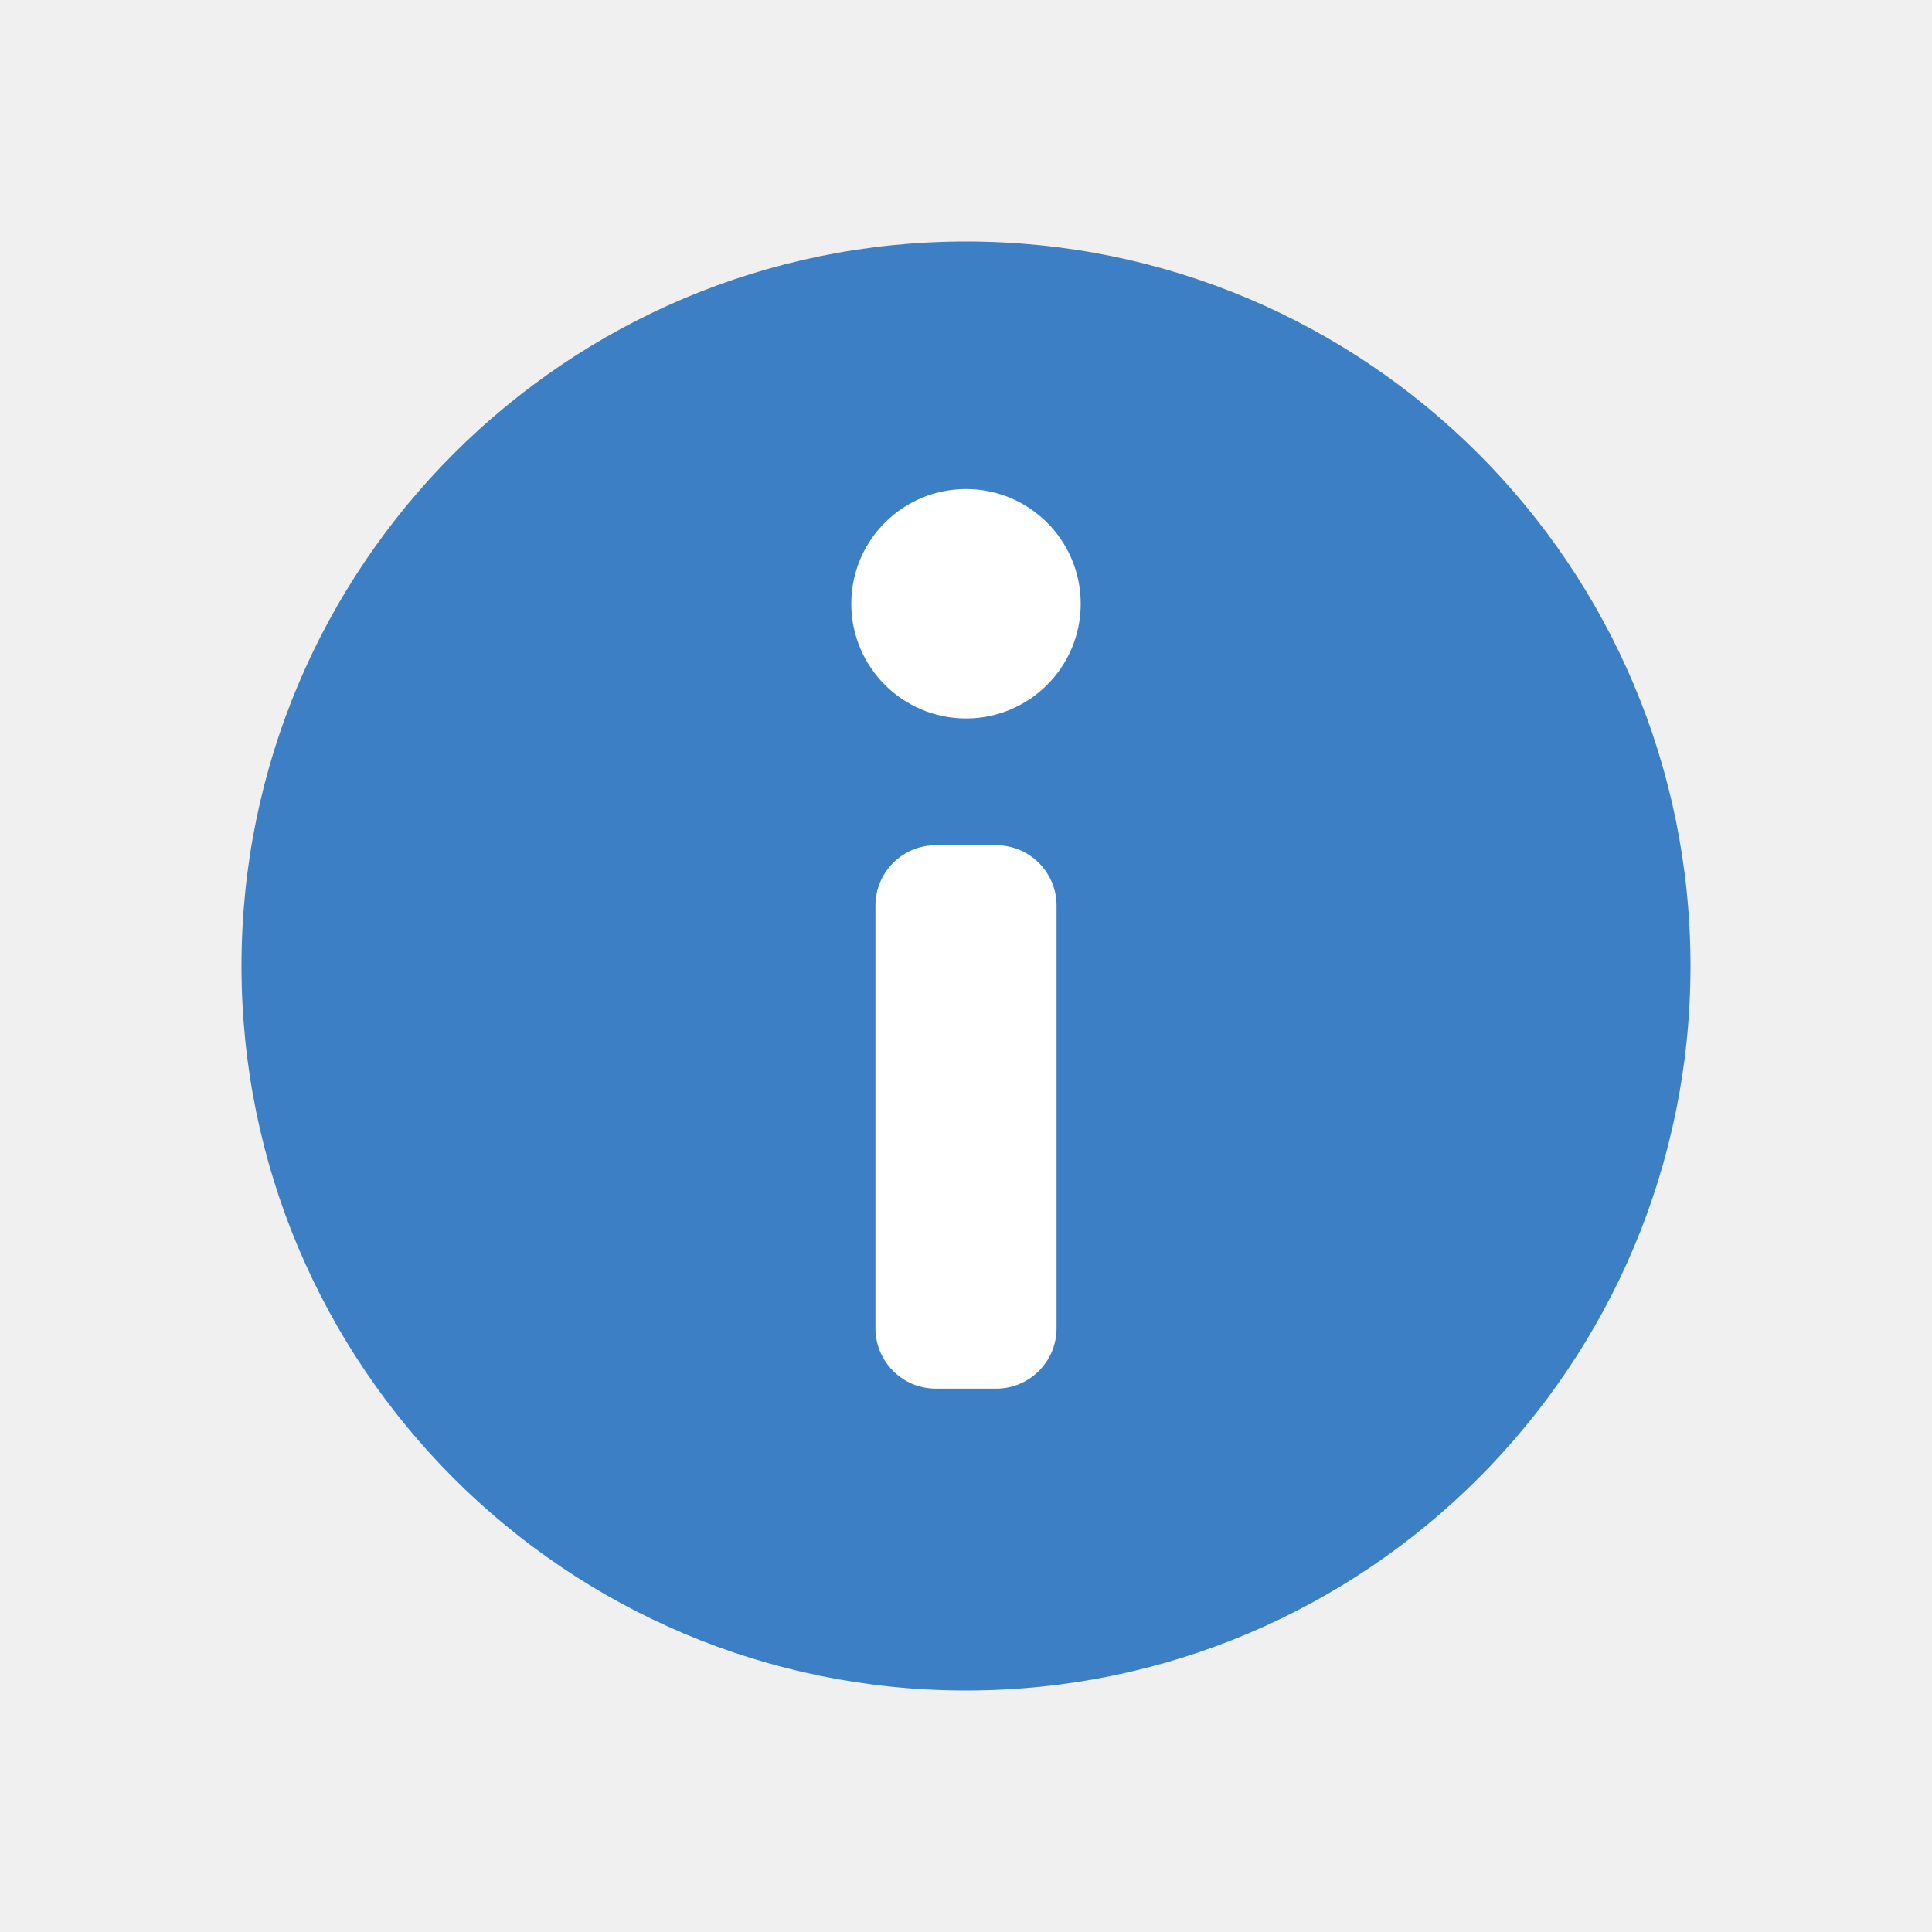
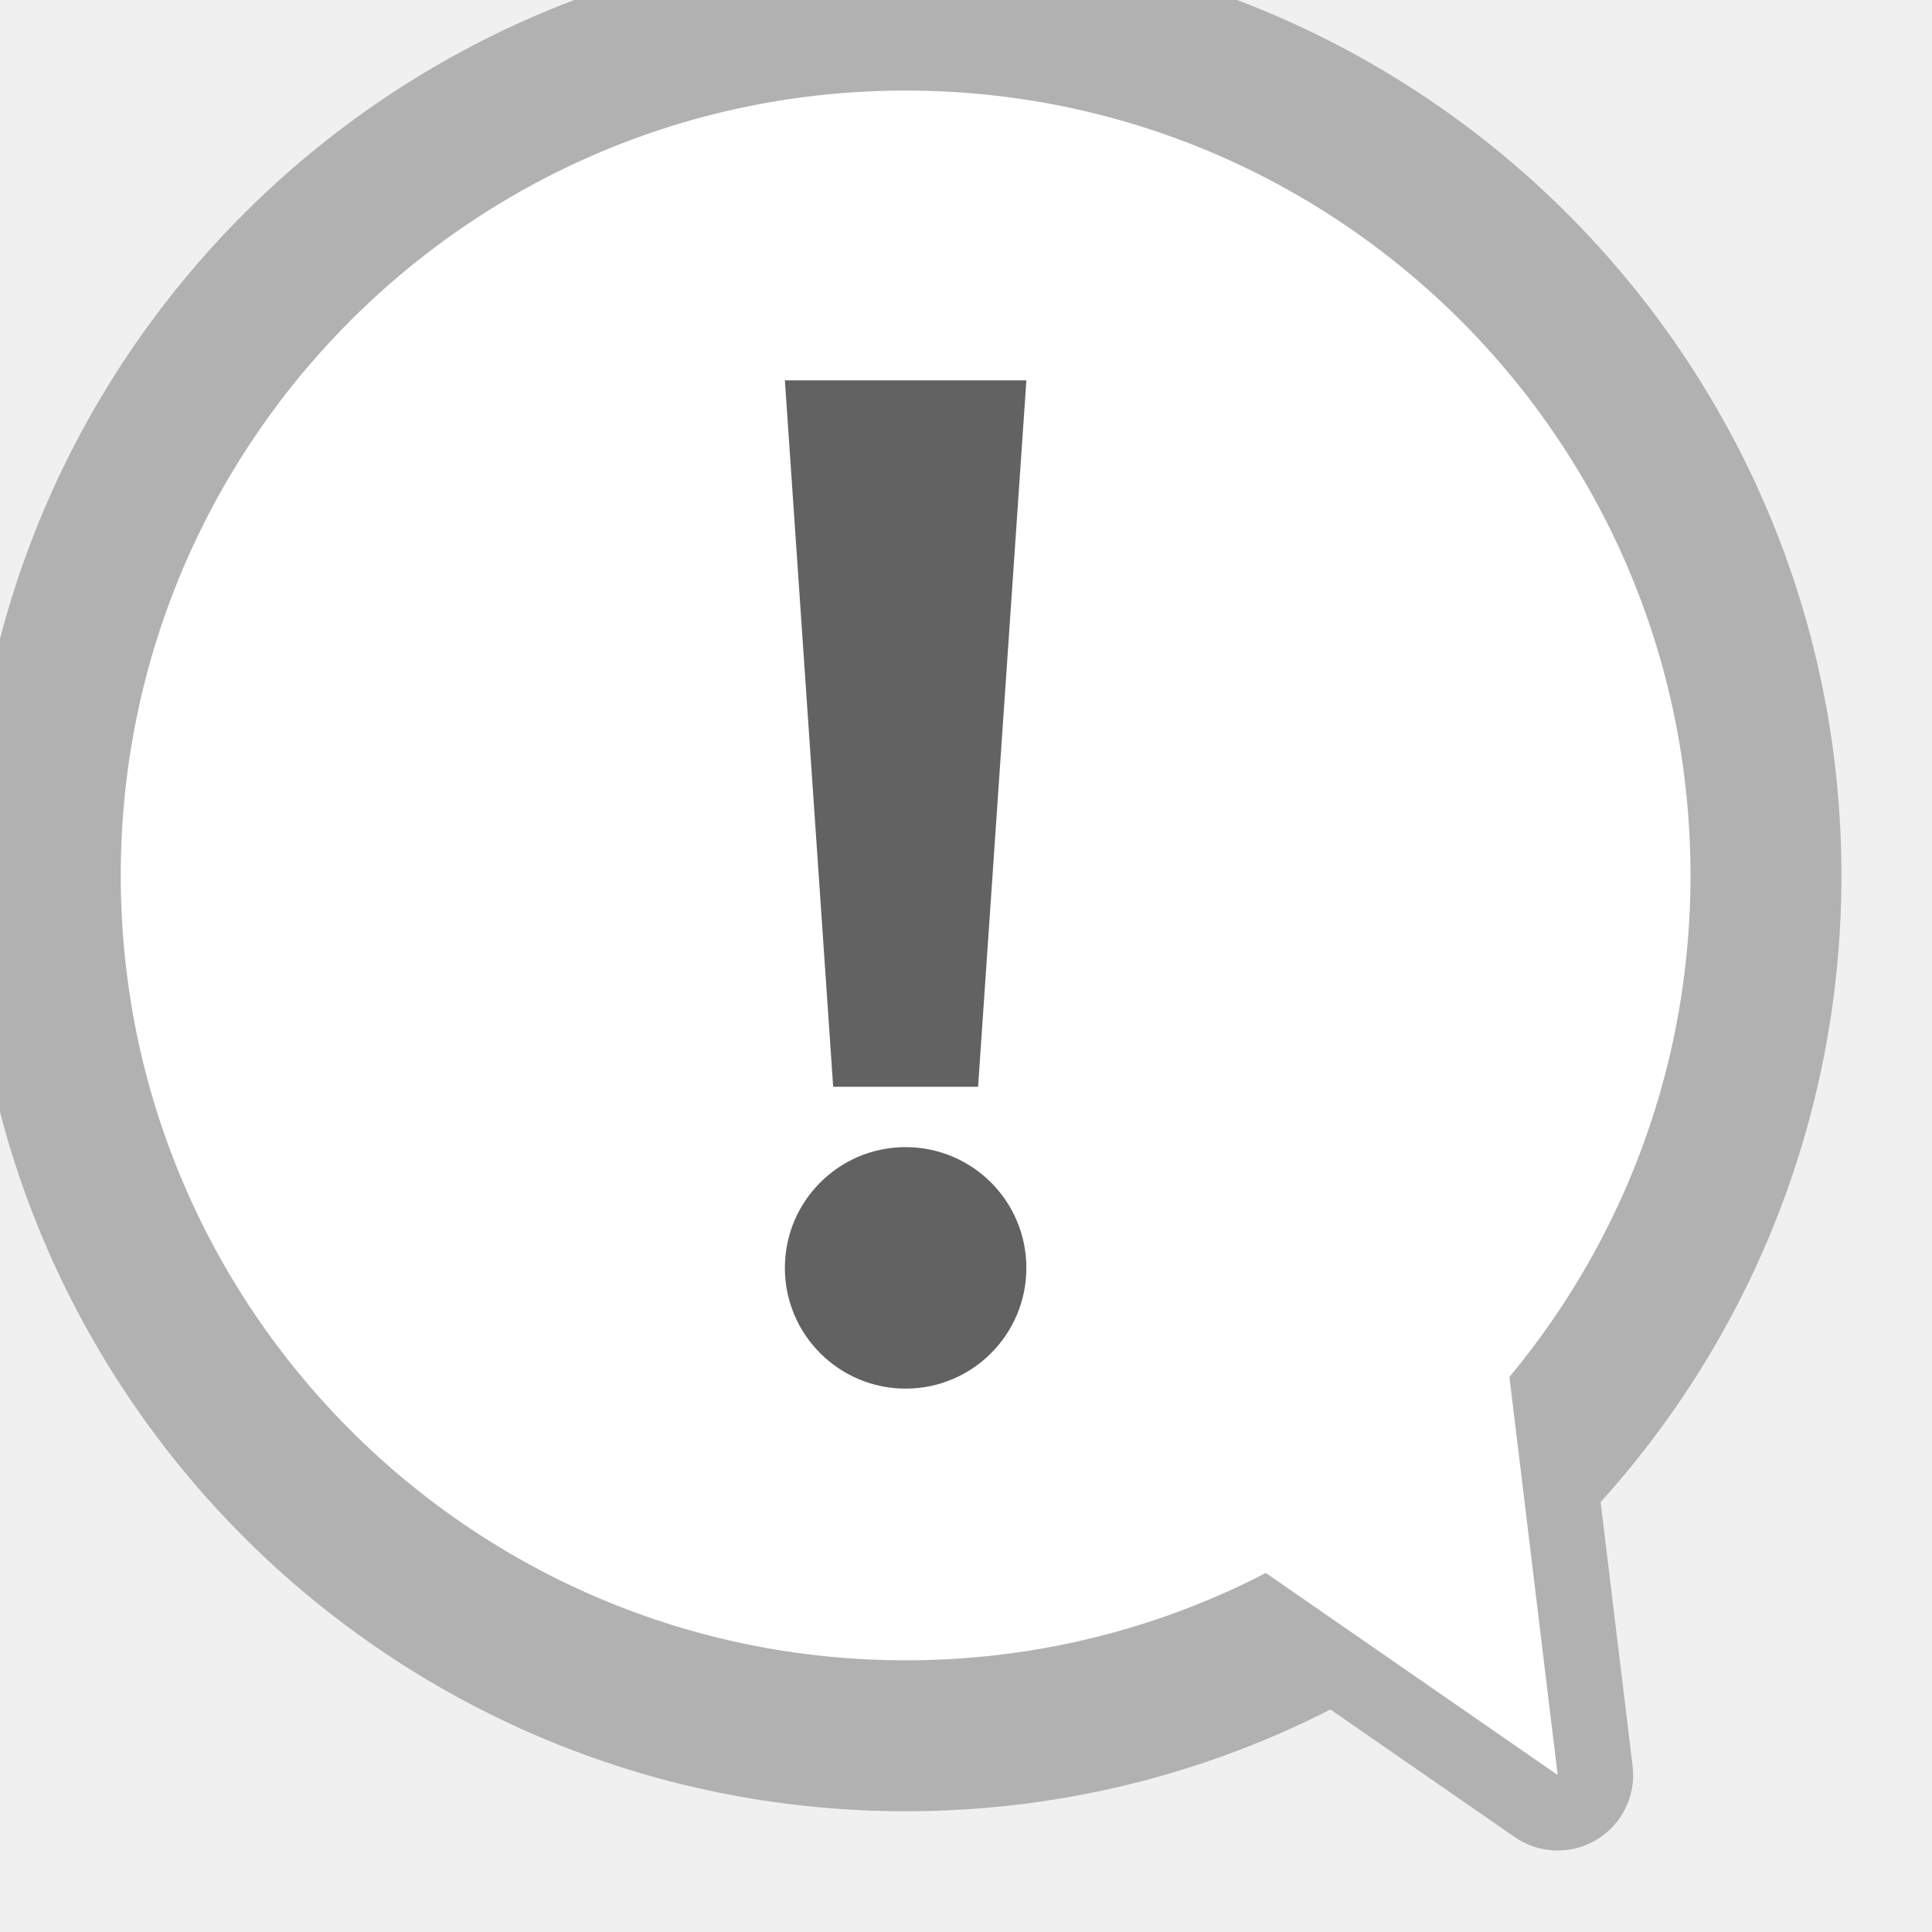
<svg xmlns="http://www.w3.org/2000/svg" width="32" height="32" viewBox="0 0 32 32">
-   <circle cx="16" cy="16" r="12" fill="#3d7fc4" />
-   <rect x="14.5" y="14" width="3" height="9" rx="1" fill="#fff" />
-   <circle cx="16" cy="10" r="1.9" fill="#fff" />
+   <path d="M18 24L25.8 29.4L24.6 19.5Z" fill="#fff" stroke="#b1b1b1" stroke-width="2.5" stroke-linejoin="round" />
+   <circle cx="15" cy="14.5" r="14.25" fill="#fff" stroke="#b1b1b1" stroke-width="2.5" />
+   <path d="M18 24L25.8 29.4L24.6 19.5Z" fill="#fff" />
+   <path d="M13 6.3H17L16.2 18H13.8Z" fill="#626262" />
+   <circle cx="15" cy="21" r="2" fill="#626262" />
</svg>
